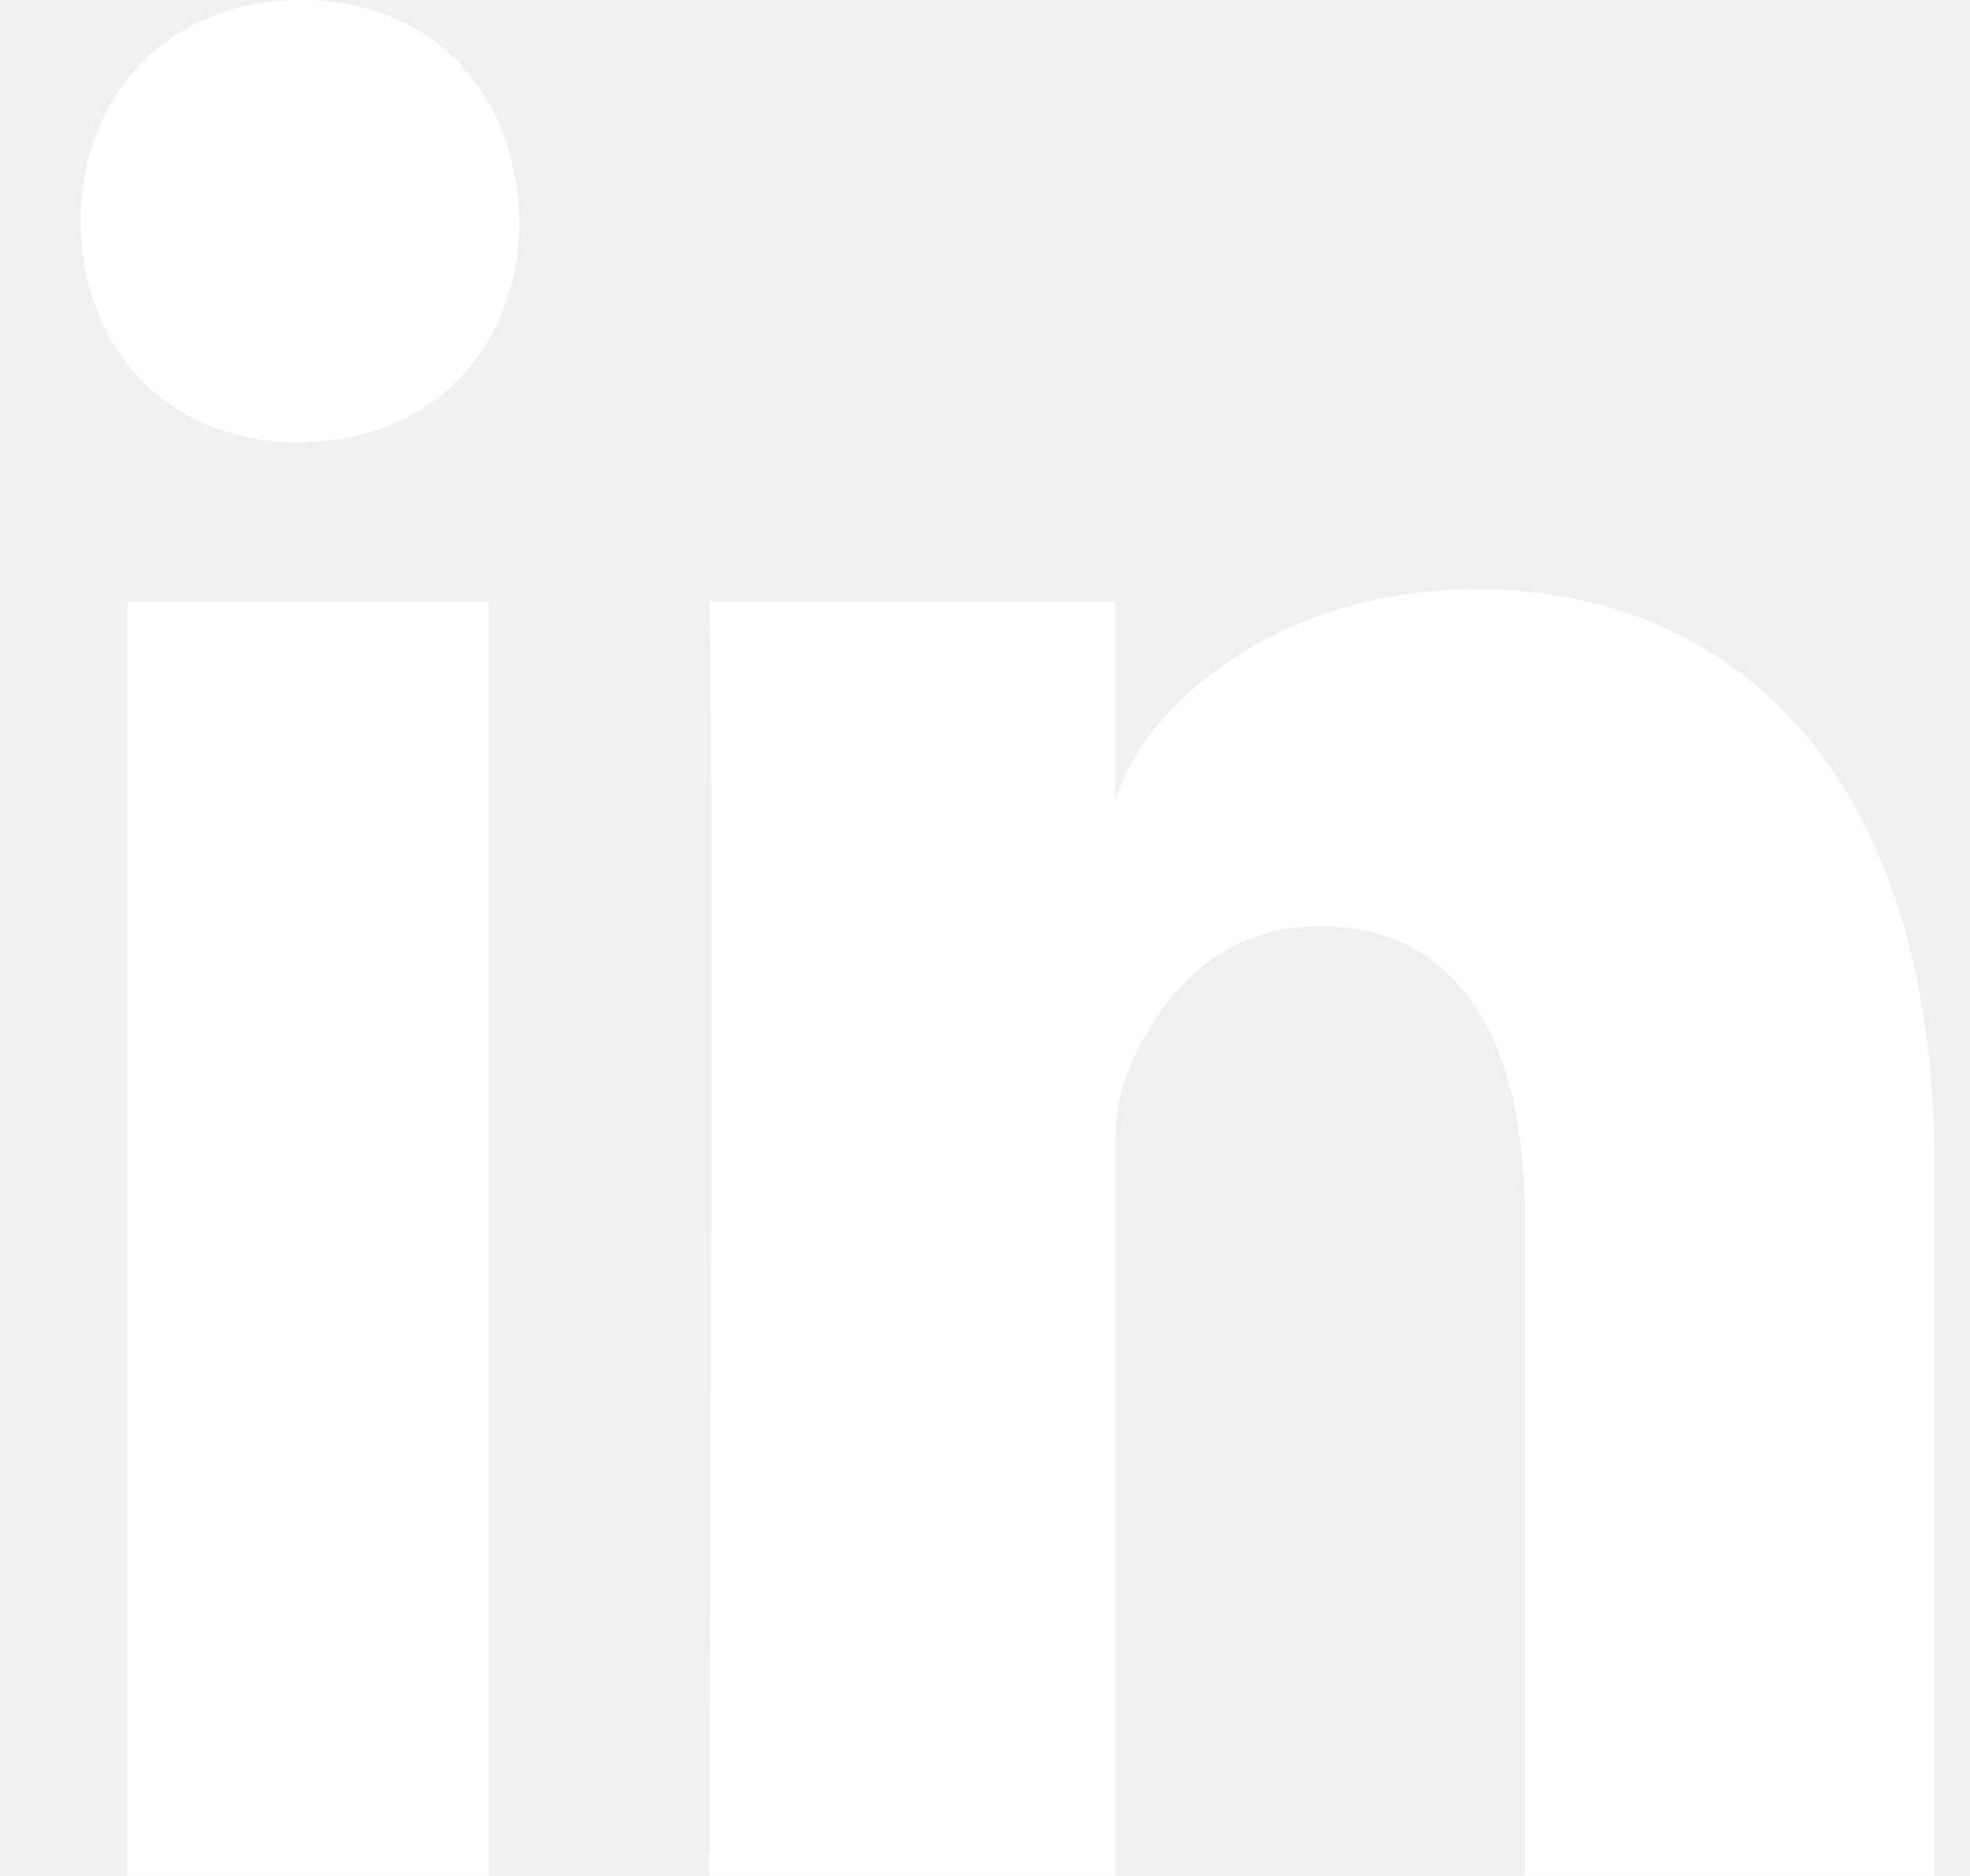
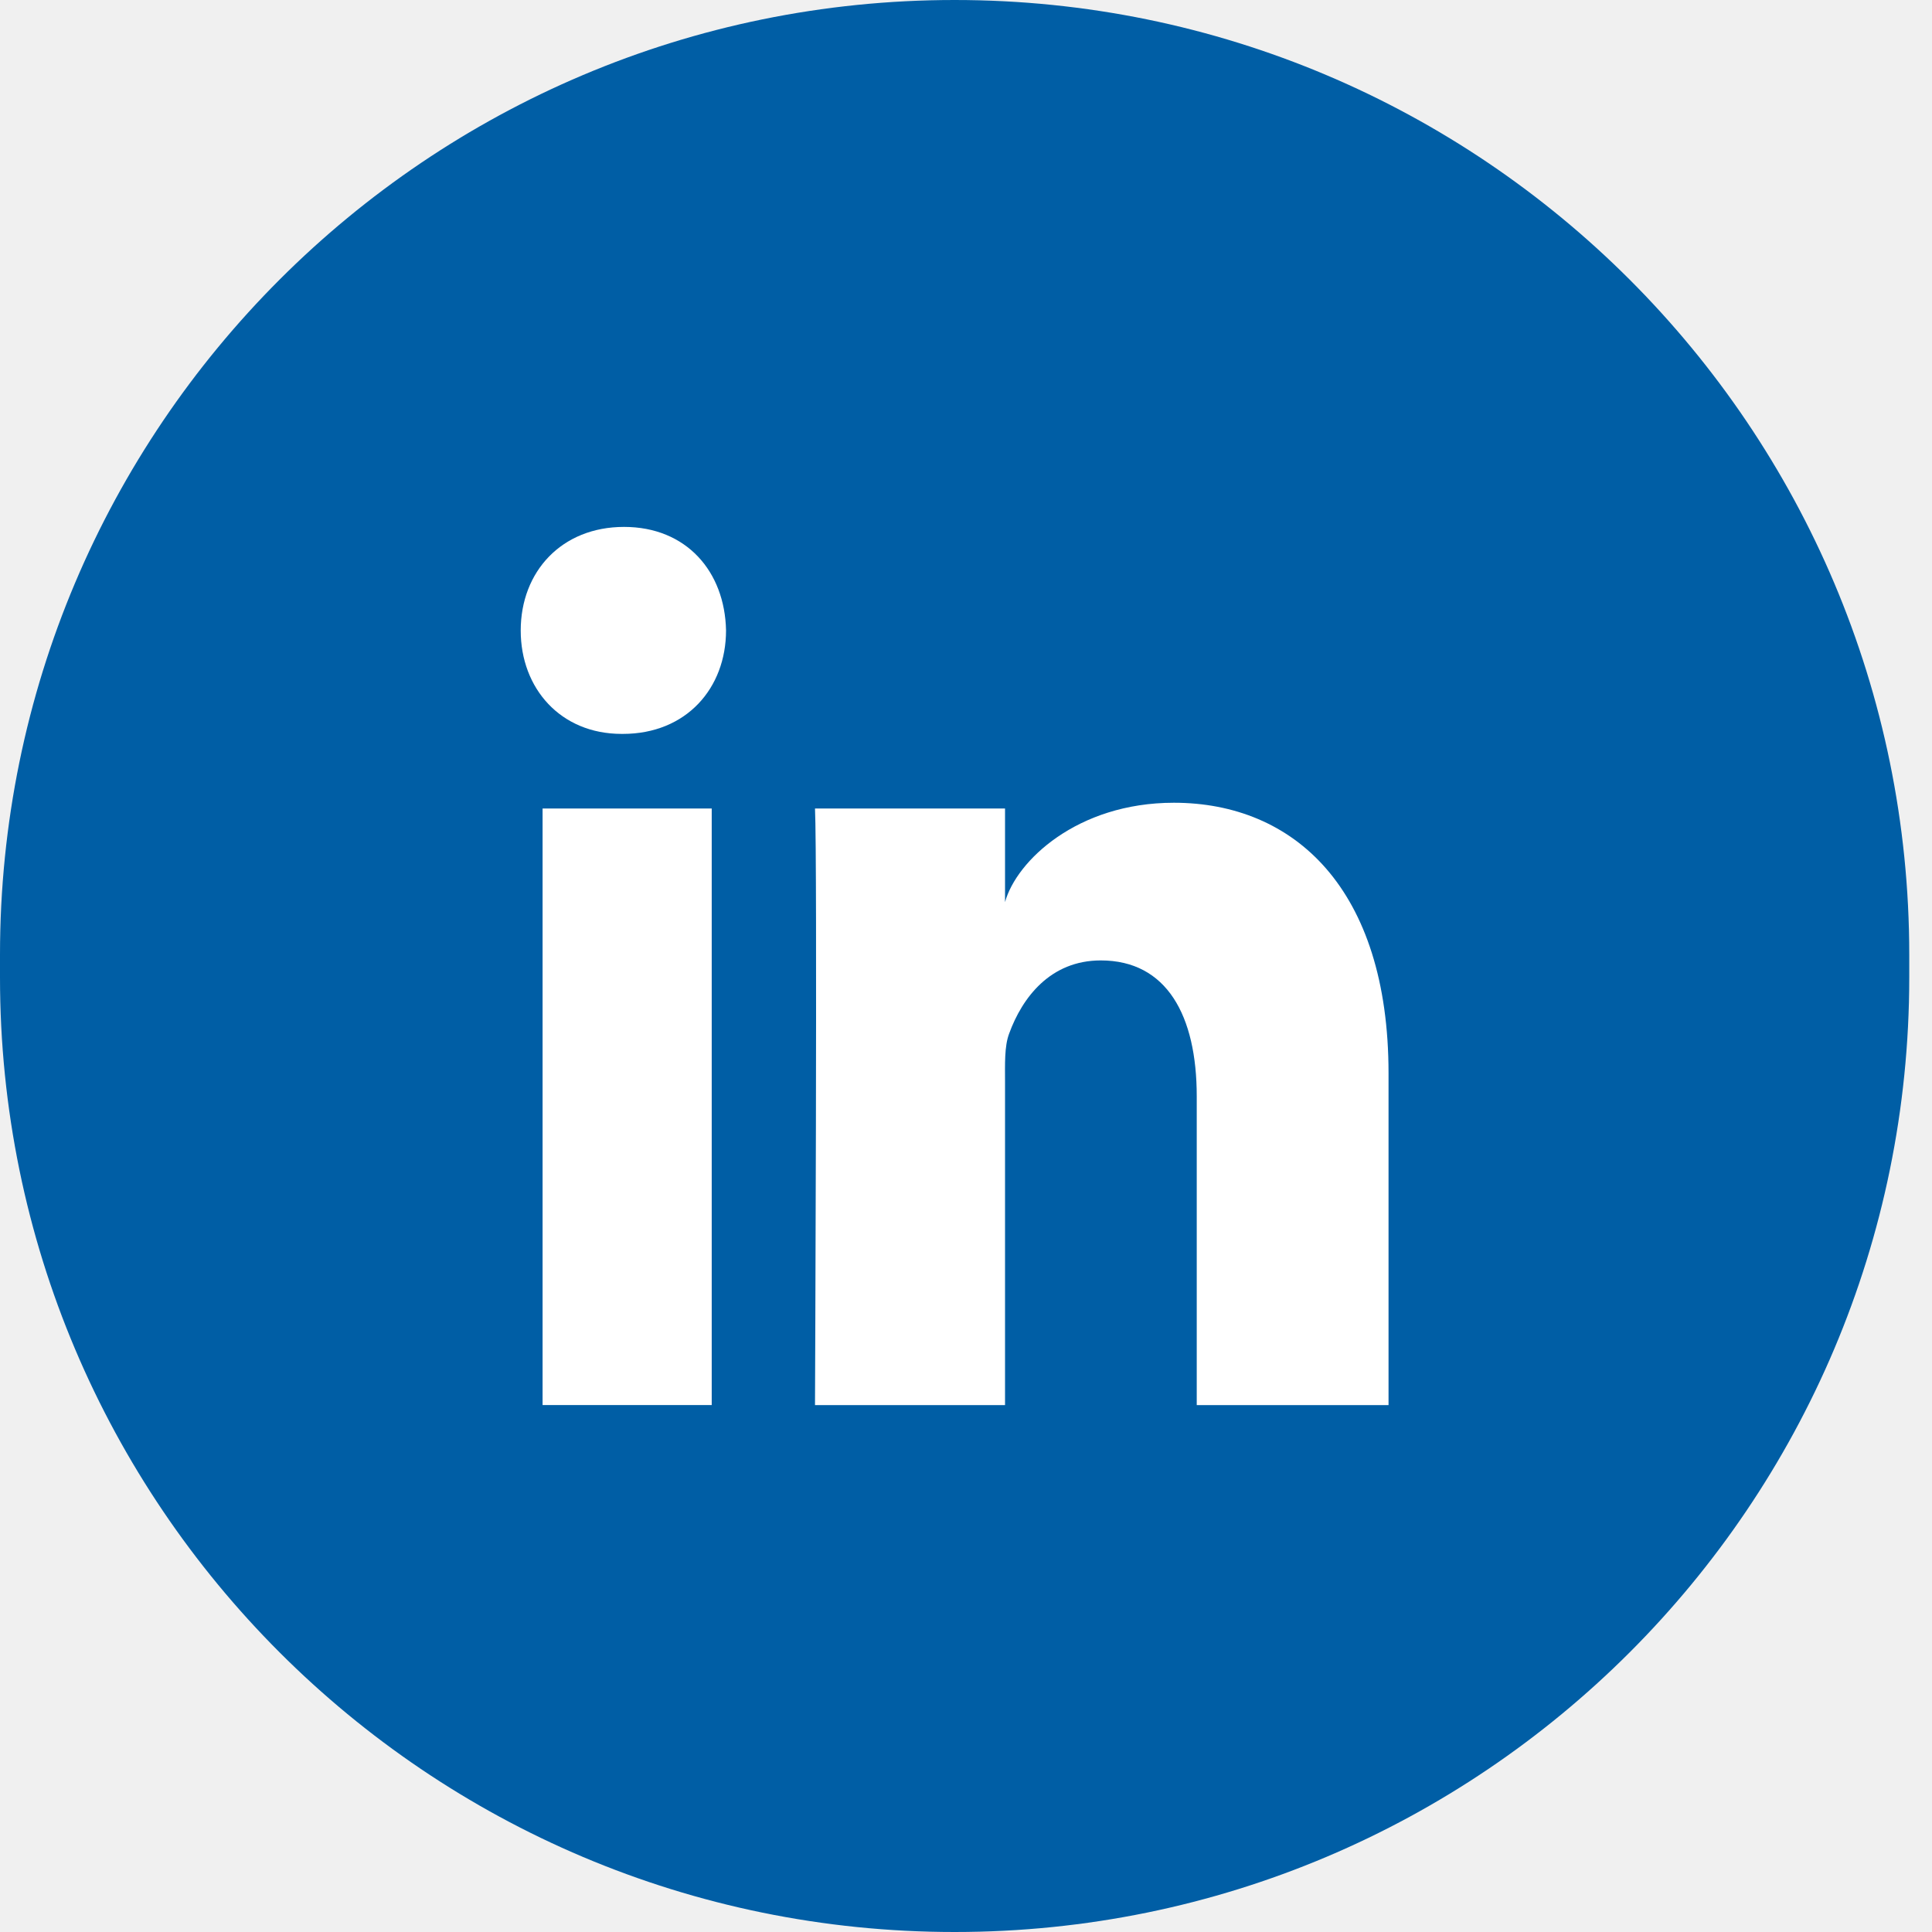
- <svg xmlns="http://www.w3.org/2000/svg" width="21" height="20" viewBox="0 0 21 20">
-   <g fill="none" fill-rule="evenodd">
-     <path d="M-11-12h43.482v44H-11z" />
-     <path fill="#FFF" d="M1.357 6.413H5.21V20H1.357V6.413zm1.828-1.7h-.028C1.763 4.714.86 3.676.86 2.36c0-1.342.93-2.36 2.353-2.36 1.421 0 2.295 1.015 2.323 2.356 0 1.315-.902 2.358-2.35 2.358zM20.623 20h-4.368v-7.032c0-1.84-.683-3.095-2.186-3.095-1.15 0-1.788.847-2.086 1.665-.111.292-.094.7-.094 1.11V20H7.561s.056-12.455 0-13.587h4.328v2.132c.256-.932 1.638-2.263 3.845-2.263 2.738 0 4.889 1.956 4.889 6.163V20z" />
-   </g>
+ <svg xmlns="http://www.w3.org/2000/svg" width="44" height="44" viewBox="0 0 44 44" fill="none">
+   <rect width="43.482" height="44" rx="21.741" fill="#005EA5" />
+   <path fill-rule="evenodd" clip-rule="evenodd" d="M12.357 18.413H16.209V31.999H12.357V18.413ZM14.185 16.714H14.157C12.763 16.714 11.859 15.675 11.859 14.36C11.859 13.018 12.79 12 14.212 12C15.633 12 16.507 13.015 16.535 14.356C16.535 15.671 15.633 16.714 14.185 16.714V16.714ZM31.623 32H27.255V24.968C27.255 23.128 26.572 21.873 25.069 21.873C23.92 21.873 23.281 22.72 22.983 23.538C22.872 23.83 22.889 24.238 22.889 24.648V32H18.561C18.561 32 18.617 19.545 18.561 18.413H22.889V20.545C23.145 19.613 24.527 18.282 26.734 18.282C29.472 18.282 31.623 20.238 31.623 24.445V32V32Z" fill="white" />
</svg>
